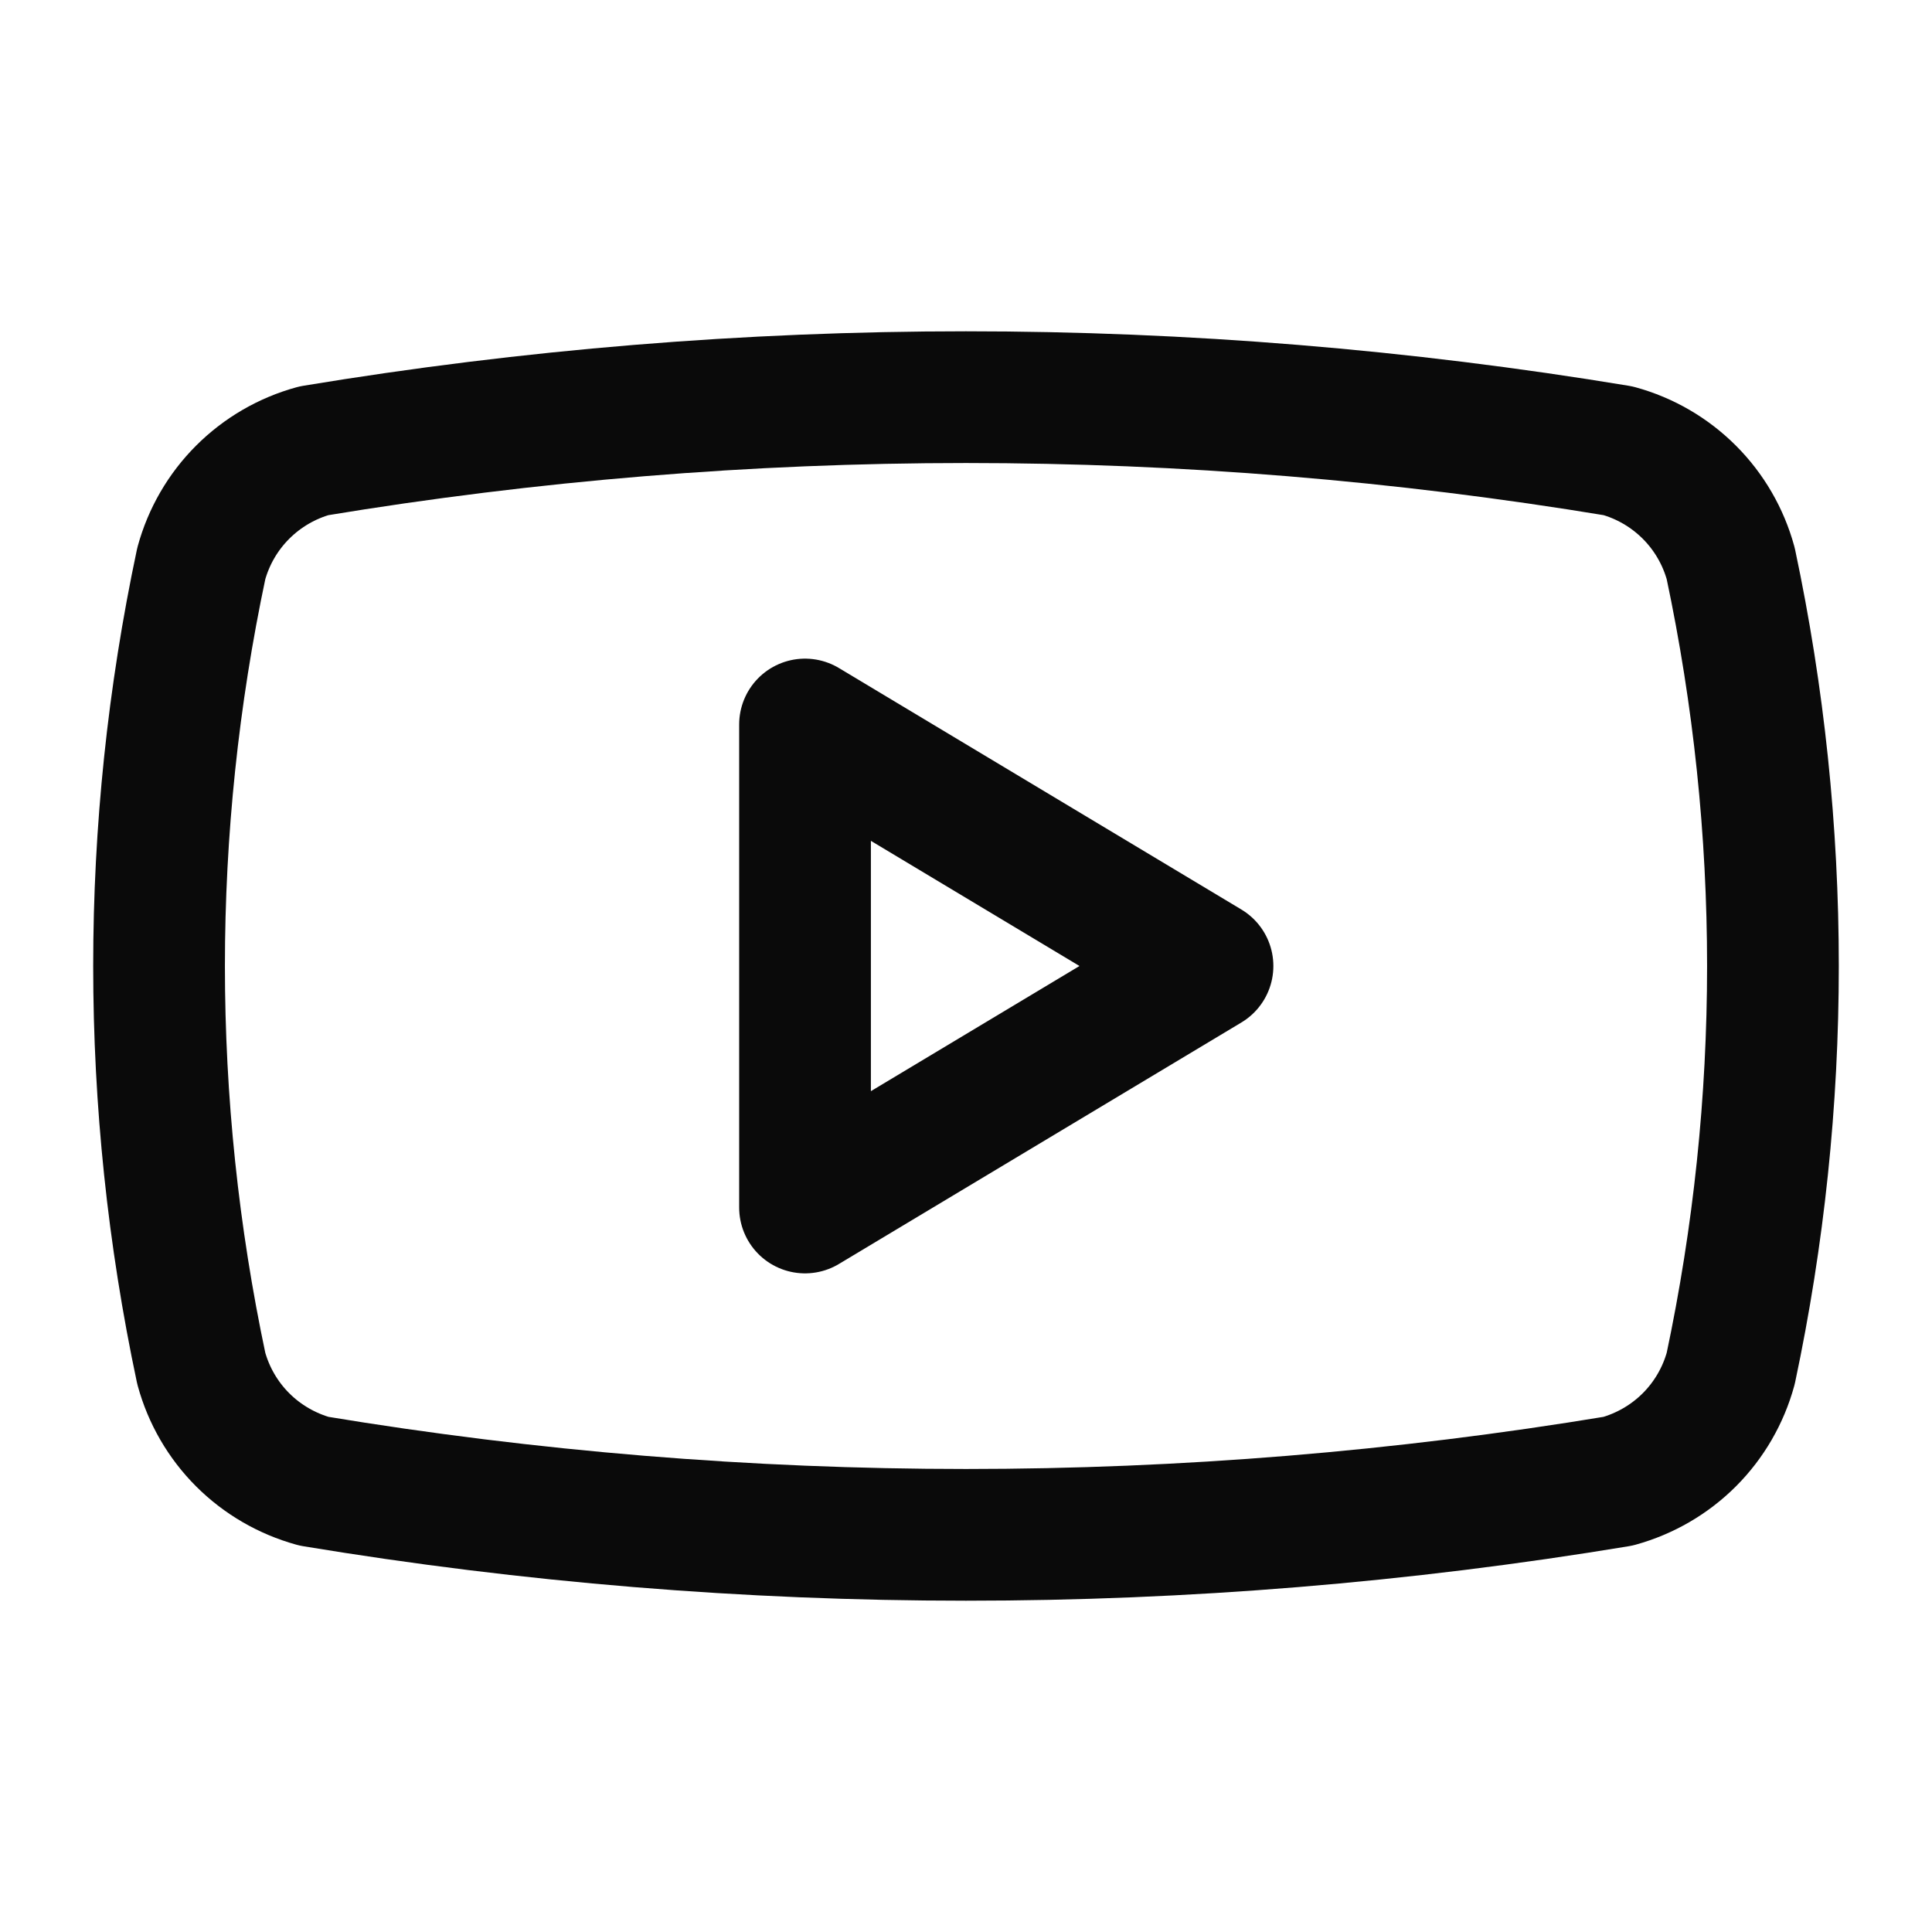
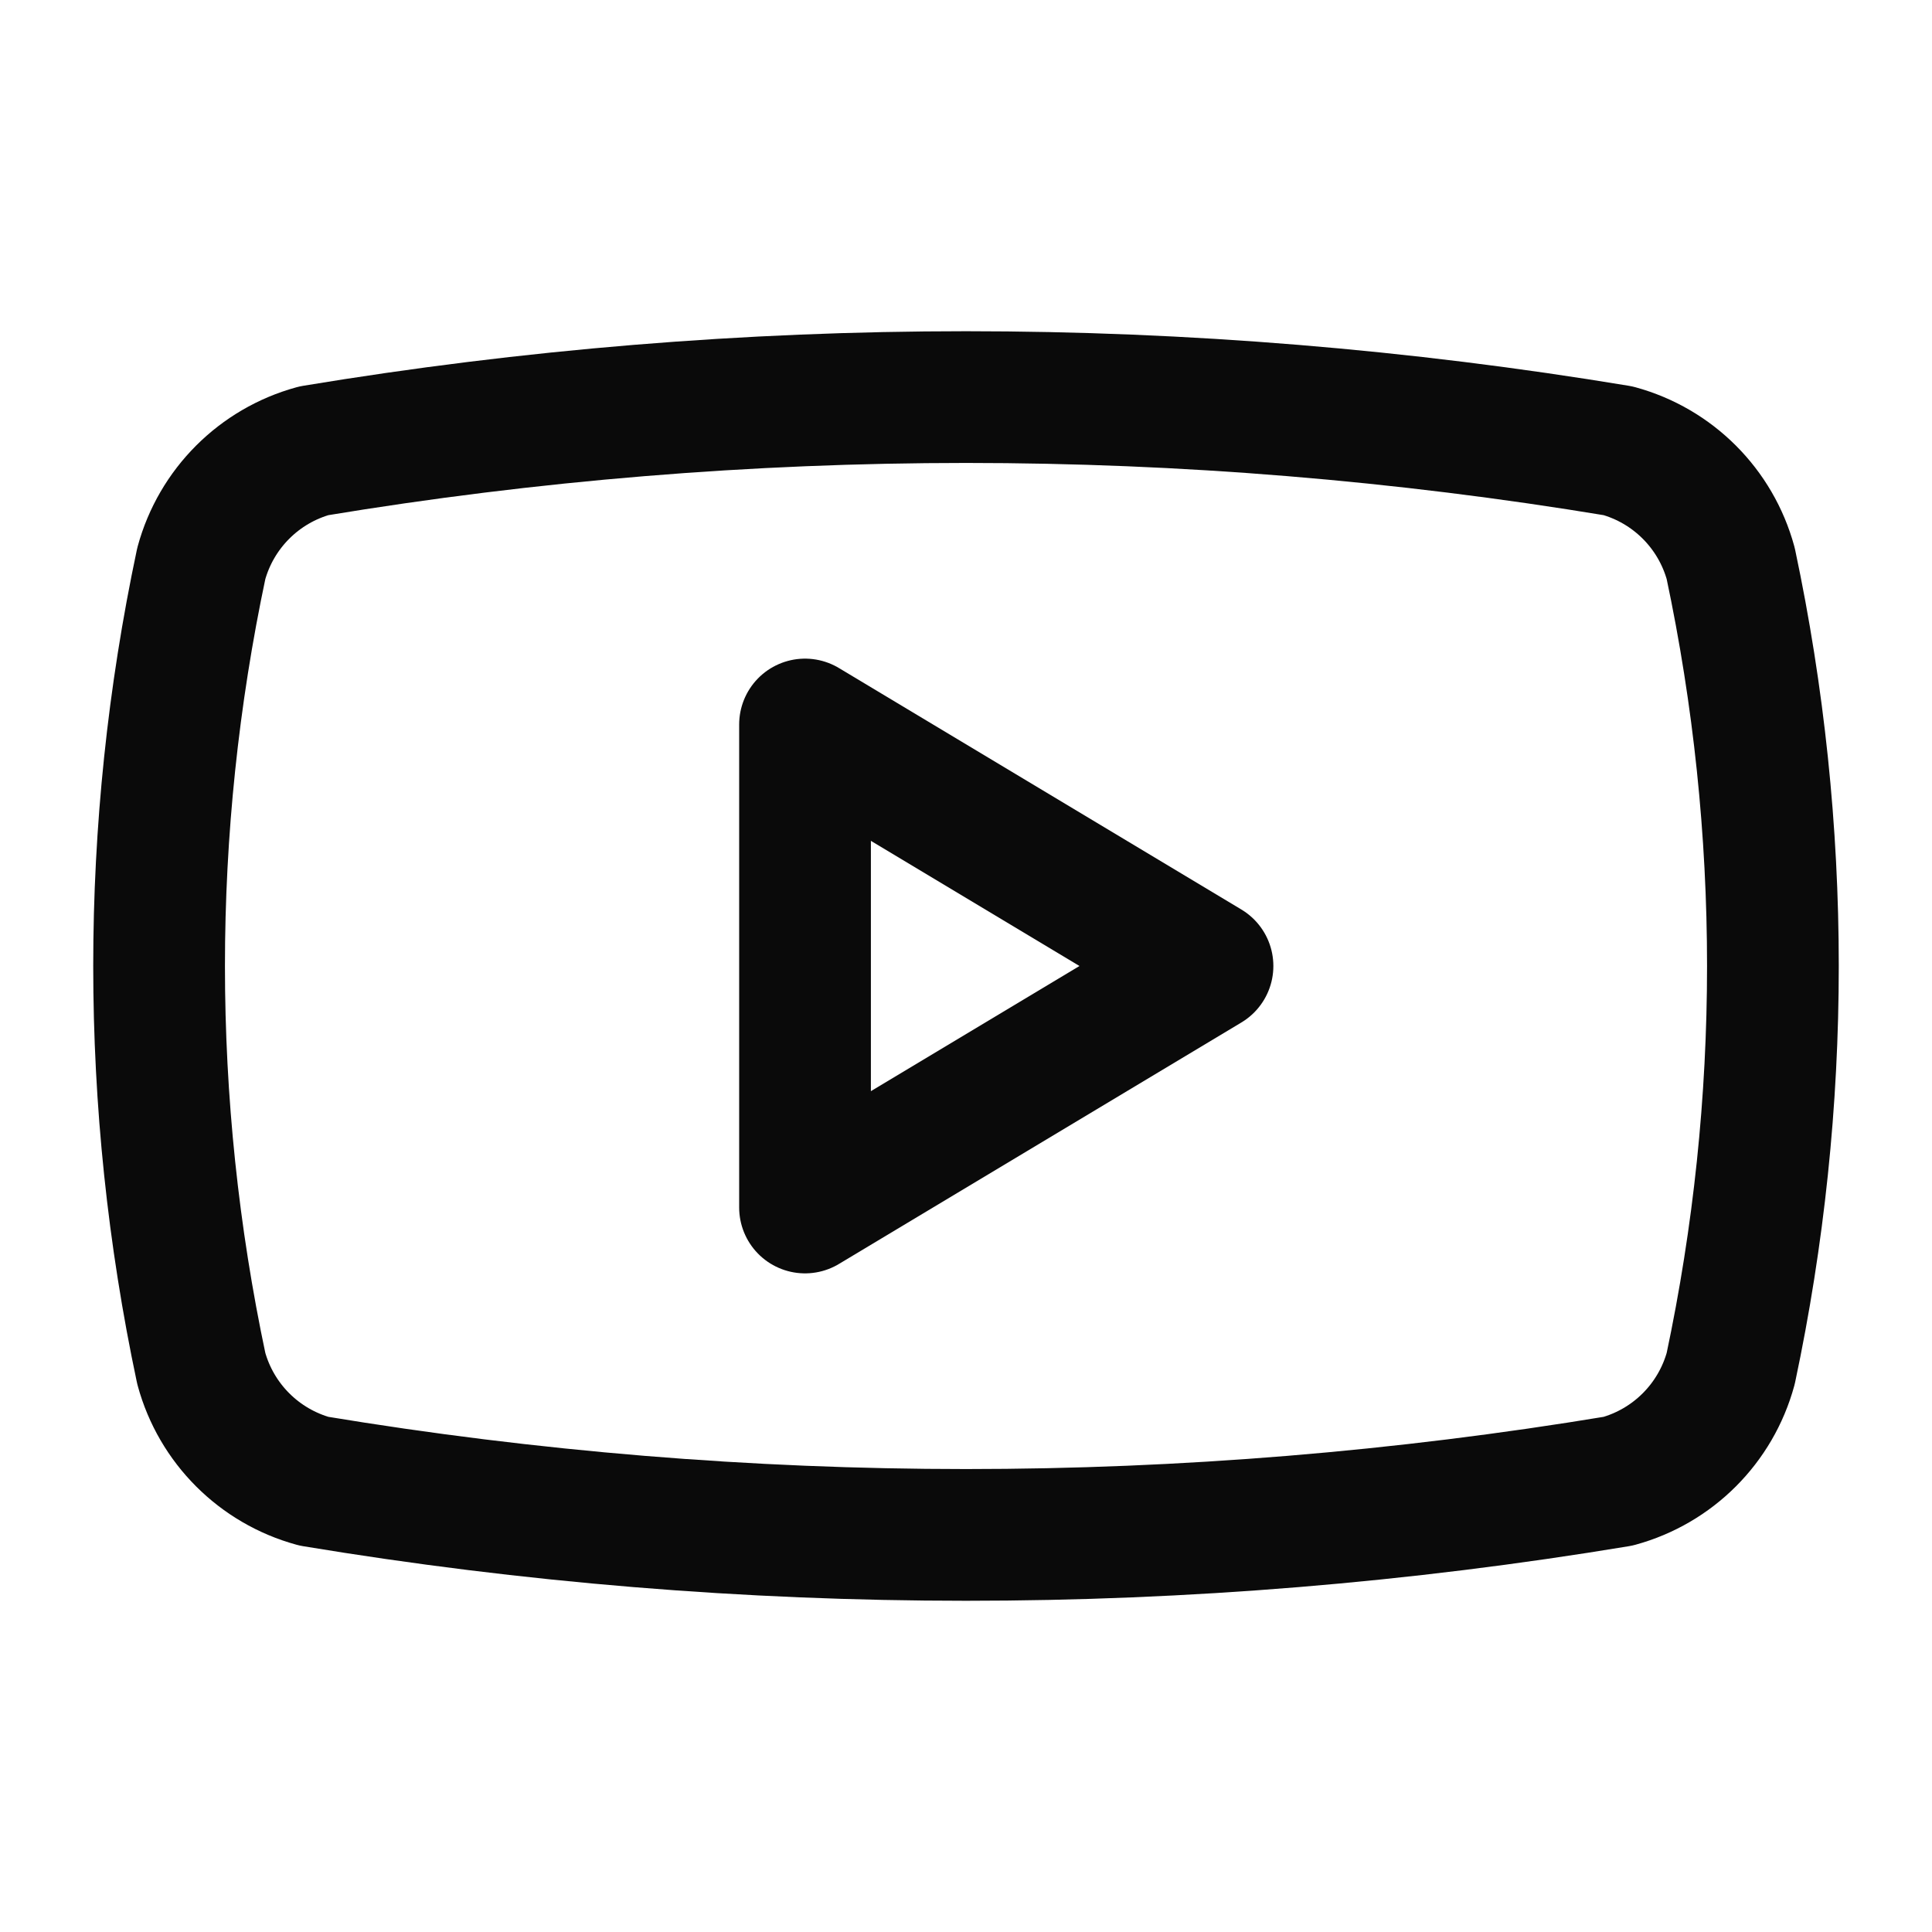
- <svg xmlns="http://www.w3.org/2000/svg" preserveAspectRatio="none" overflow="visible" style="display: block;" width="22" height="22" viewBox="0 0 22 22" fill="none">
-   <g id="Icon">
-     <g id="Vector">
-       <path d="M2.292 15.583C1.651 12.561 1.651 9.439 2.292 6.417C2.376 6.11 2.538 5.83 2.763 5.605C2.988 5.38 3.268 5.217 3.575 5.133C8.491 4.319 13.508 4.319 18.425 5.133C18.732 5.217 19.012 5.38 19.237 5.605C19.462 5.83 19.624 6.11 19.708 6.417C20.349 9.439 20.349 12.561 19.708 15.583C19.624 15.89 19.462 16.17 19.237 16.395C19.012 16.62 18.732 16.782 18.425 16.867C13.508 17.681 8.491 17.681 3.575 16.867C3.268 16.782 2.988 16.62 2.763 16.395C2.538 16.17 2.376 15.89 2.292 15.583Z" stroke="#0A0A0A" stroke-width="1.5" stroke-linecap="round" stroke-linejoin="round" />
-       <path d="M9.167 13.75L13.75 11L9.167 8.25V13.75Z" stroke="#0A0A0A" stroke-width="1.5" stroke-linecap="round" stroke-linejoin="round" />
-     </g>
+ <svg xmlns="http://www.w3.org/2000/svg" width="22" height="22" fill="none" overflow="visible" preserveAspectRatio="none" style="display:block" viewBox="0 0 22 22">
+   <g stroke="#0a0a0a" stroke-linecap="round" stroke-linejoin="round" stroke-width="1.5">
+     <path d="M2.292 15.583a22.1 22.1 0 0 1 0-9.166 1.83 1.83 0 0 1 1.283-1.284 45.4 45.4 0 0 1 14.85 0 1.83 1.83 0 0 1 1.283 1.284 22.1 22.1 0 0 1 0 9.166 1.83 1.83 0 0 1-1.283 1.284 45.4 45.4 0 0 1-14.85 0 1.83 1.83 0 0 1-1.283-1.284" />
+     <path d="M9.167 13.75 13.75 11 9.167 8.25z" />
  </g>
</svg>
